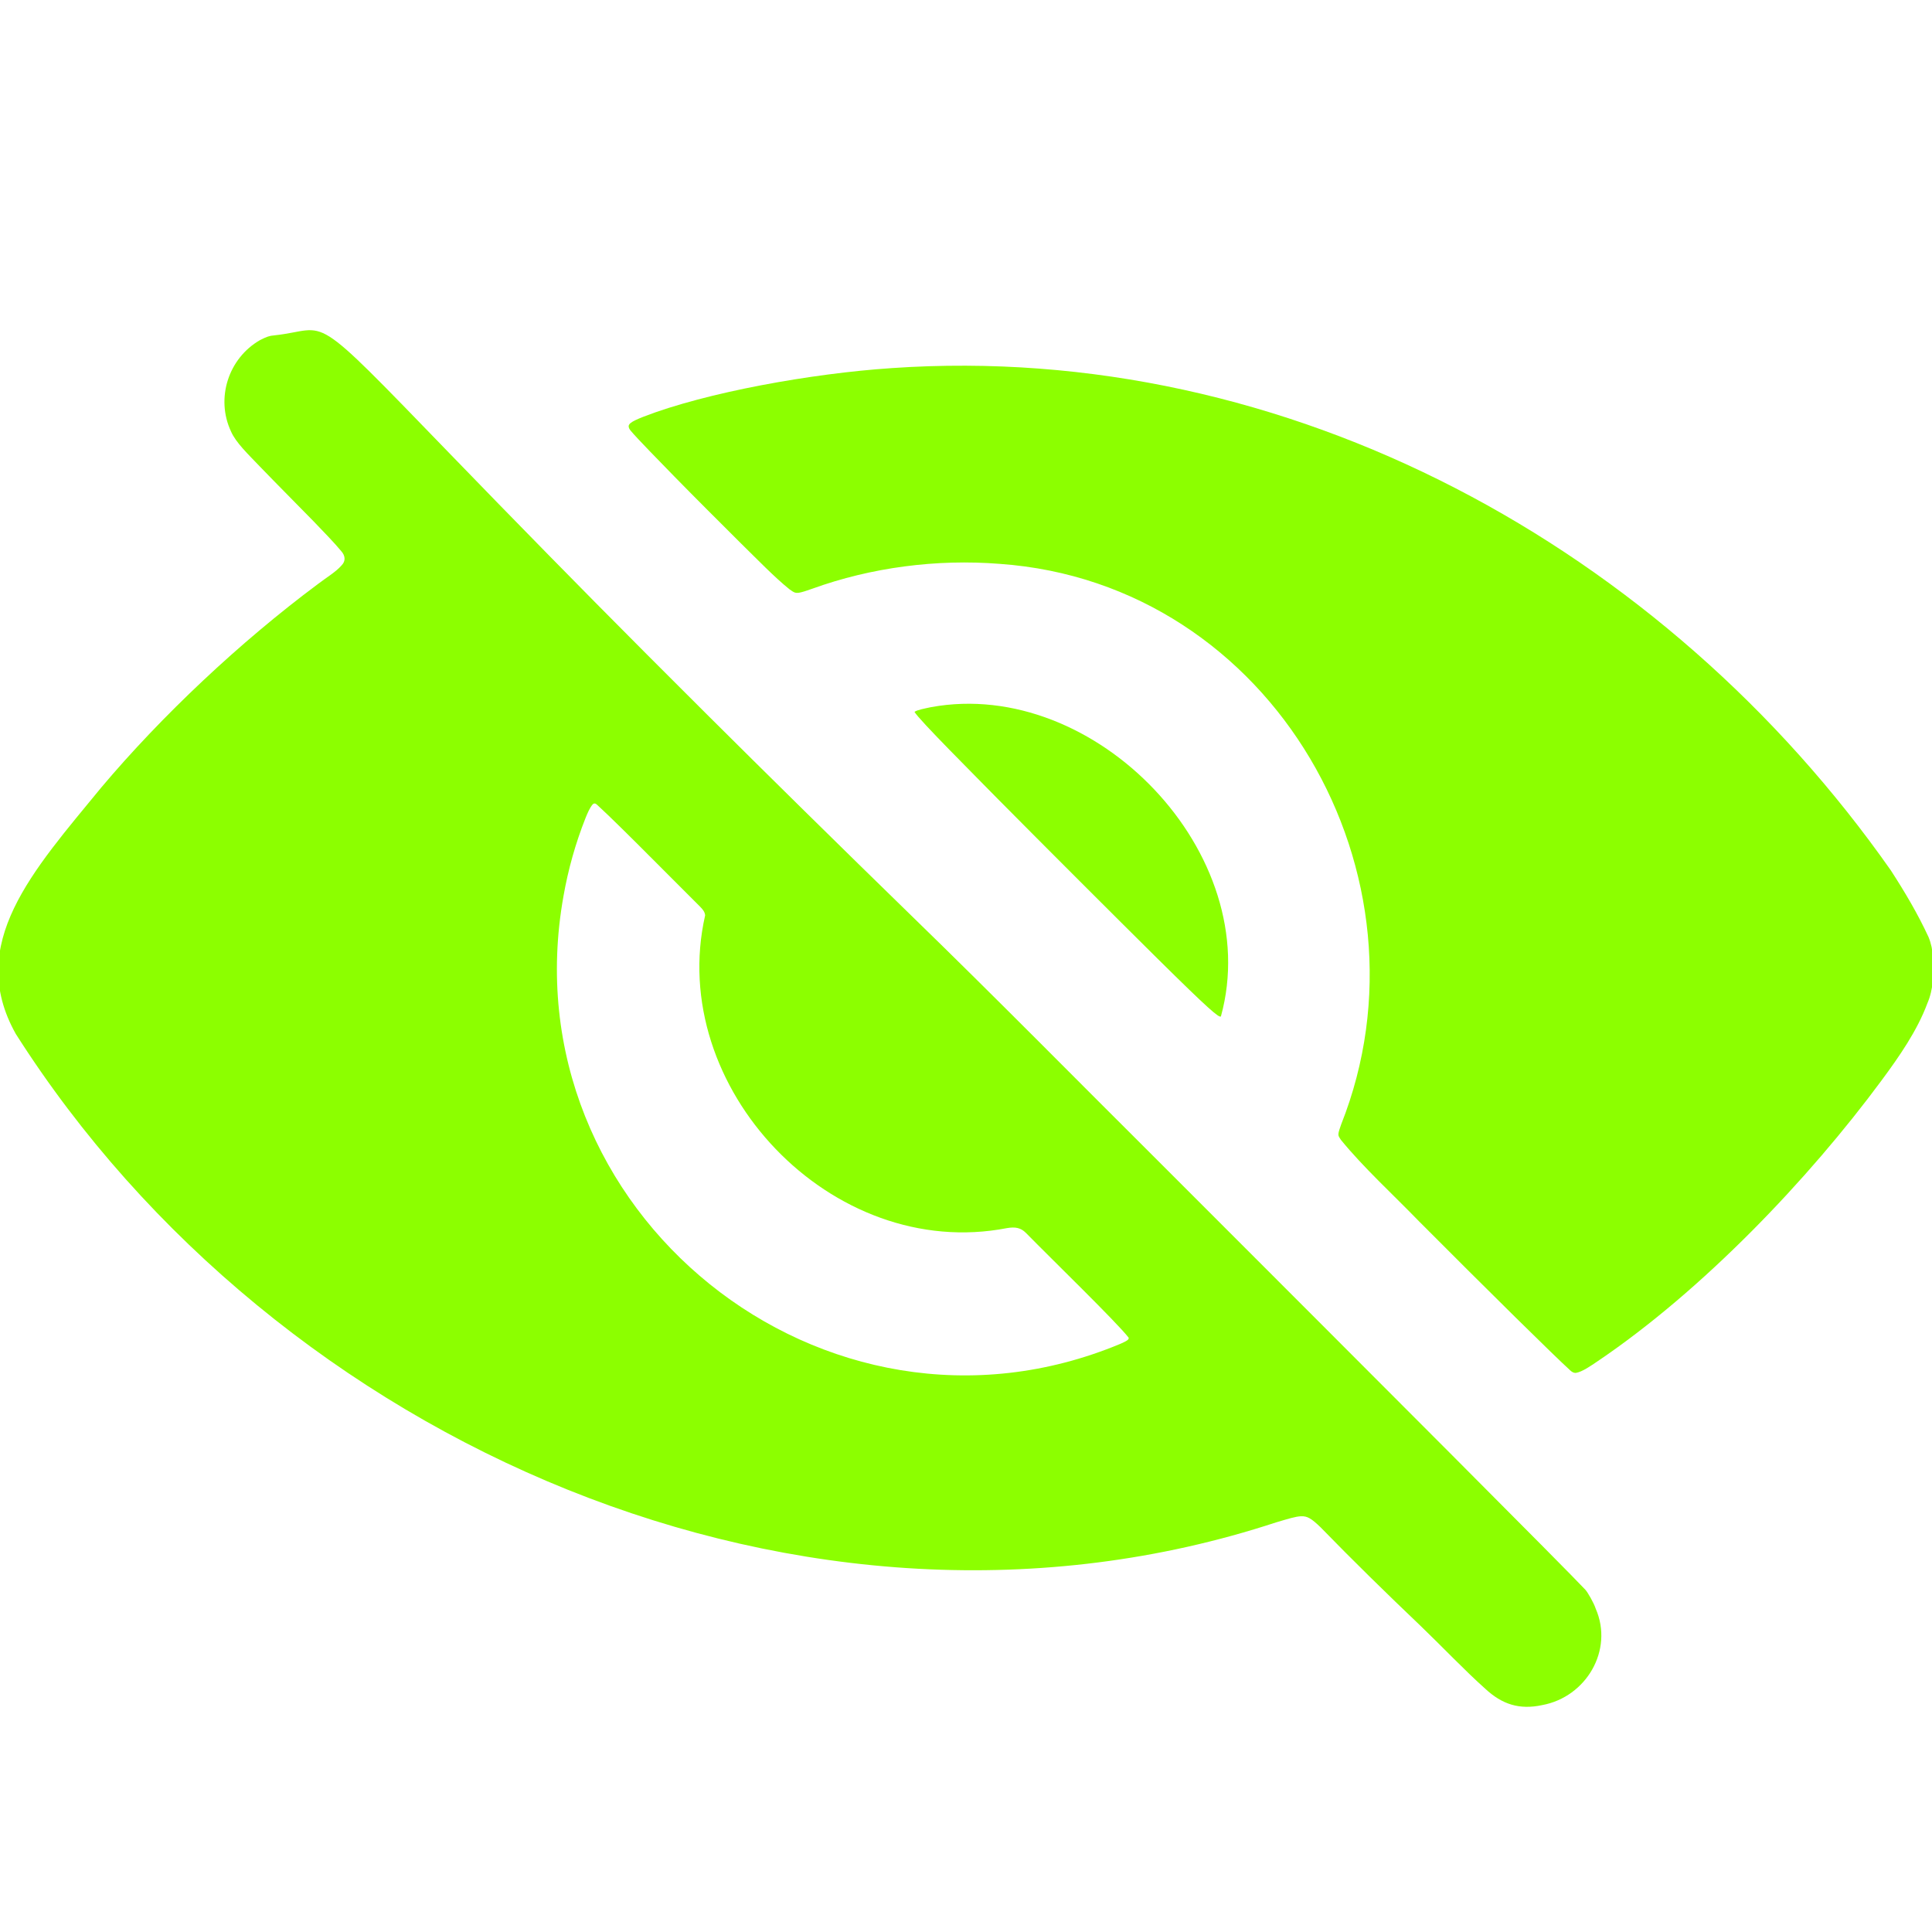
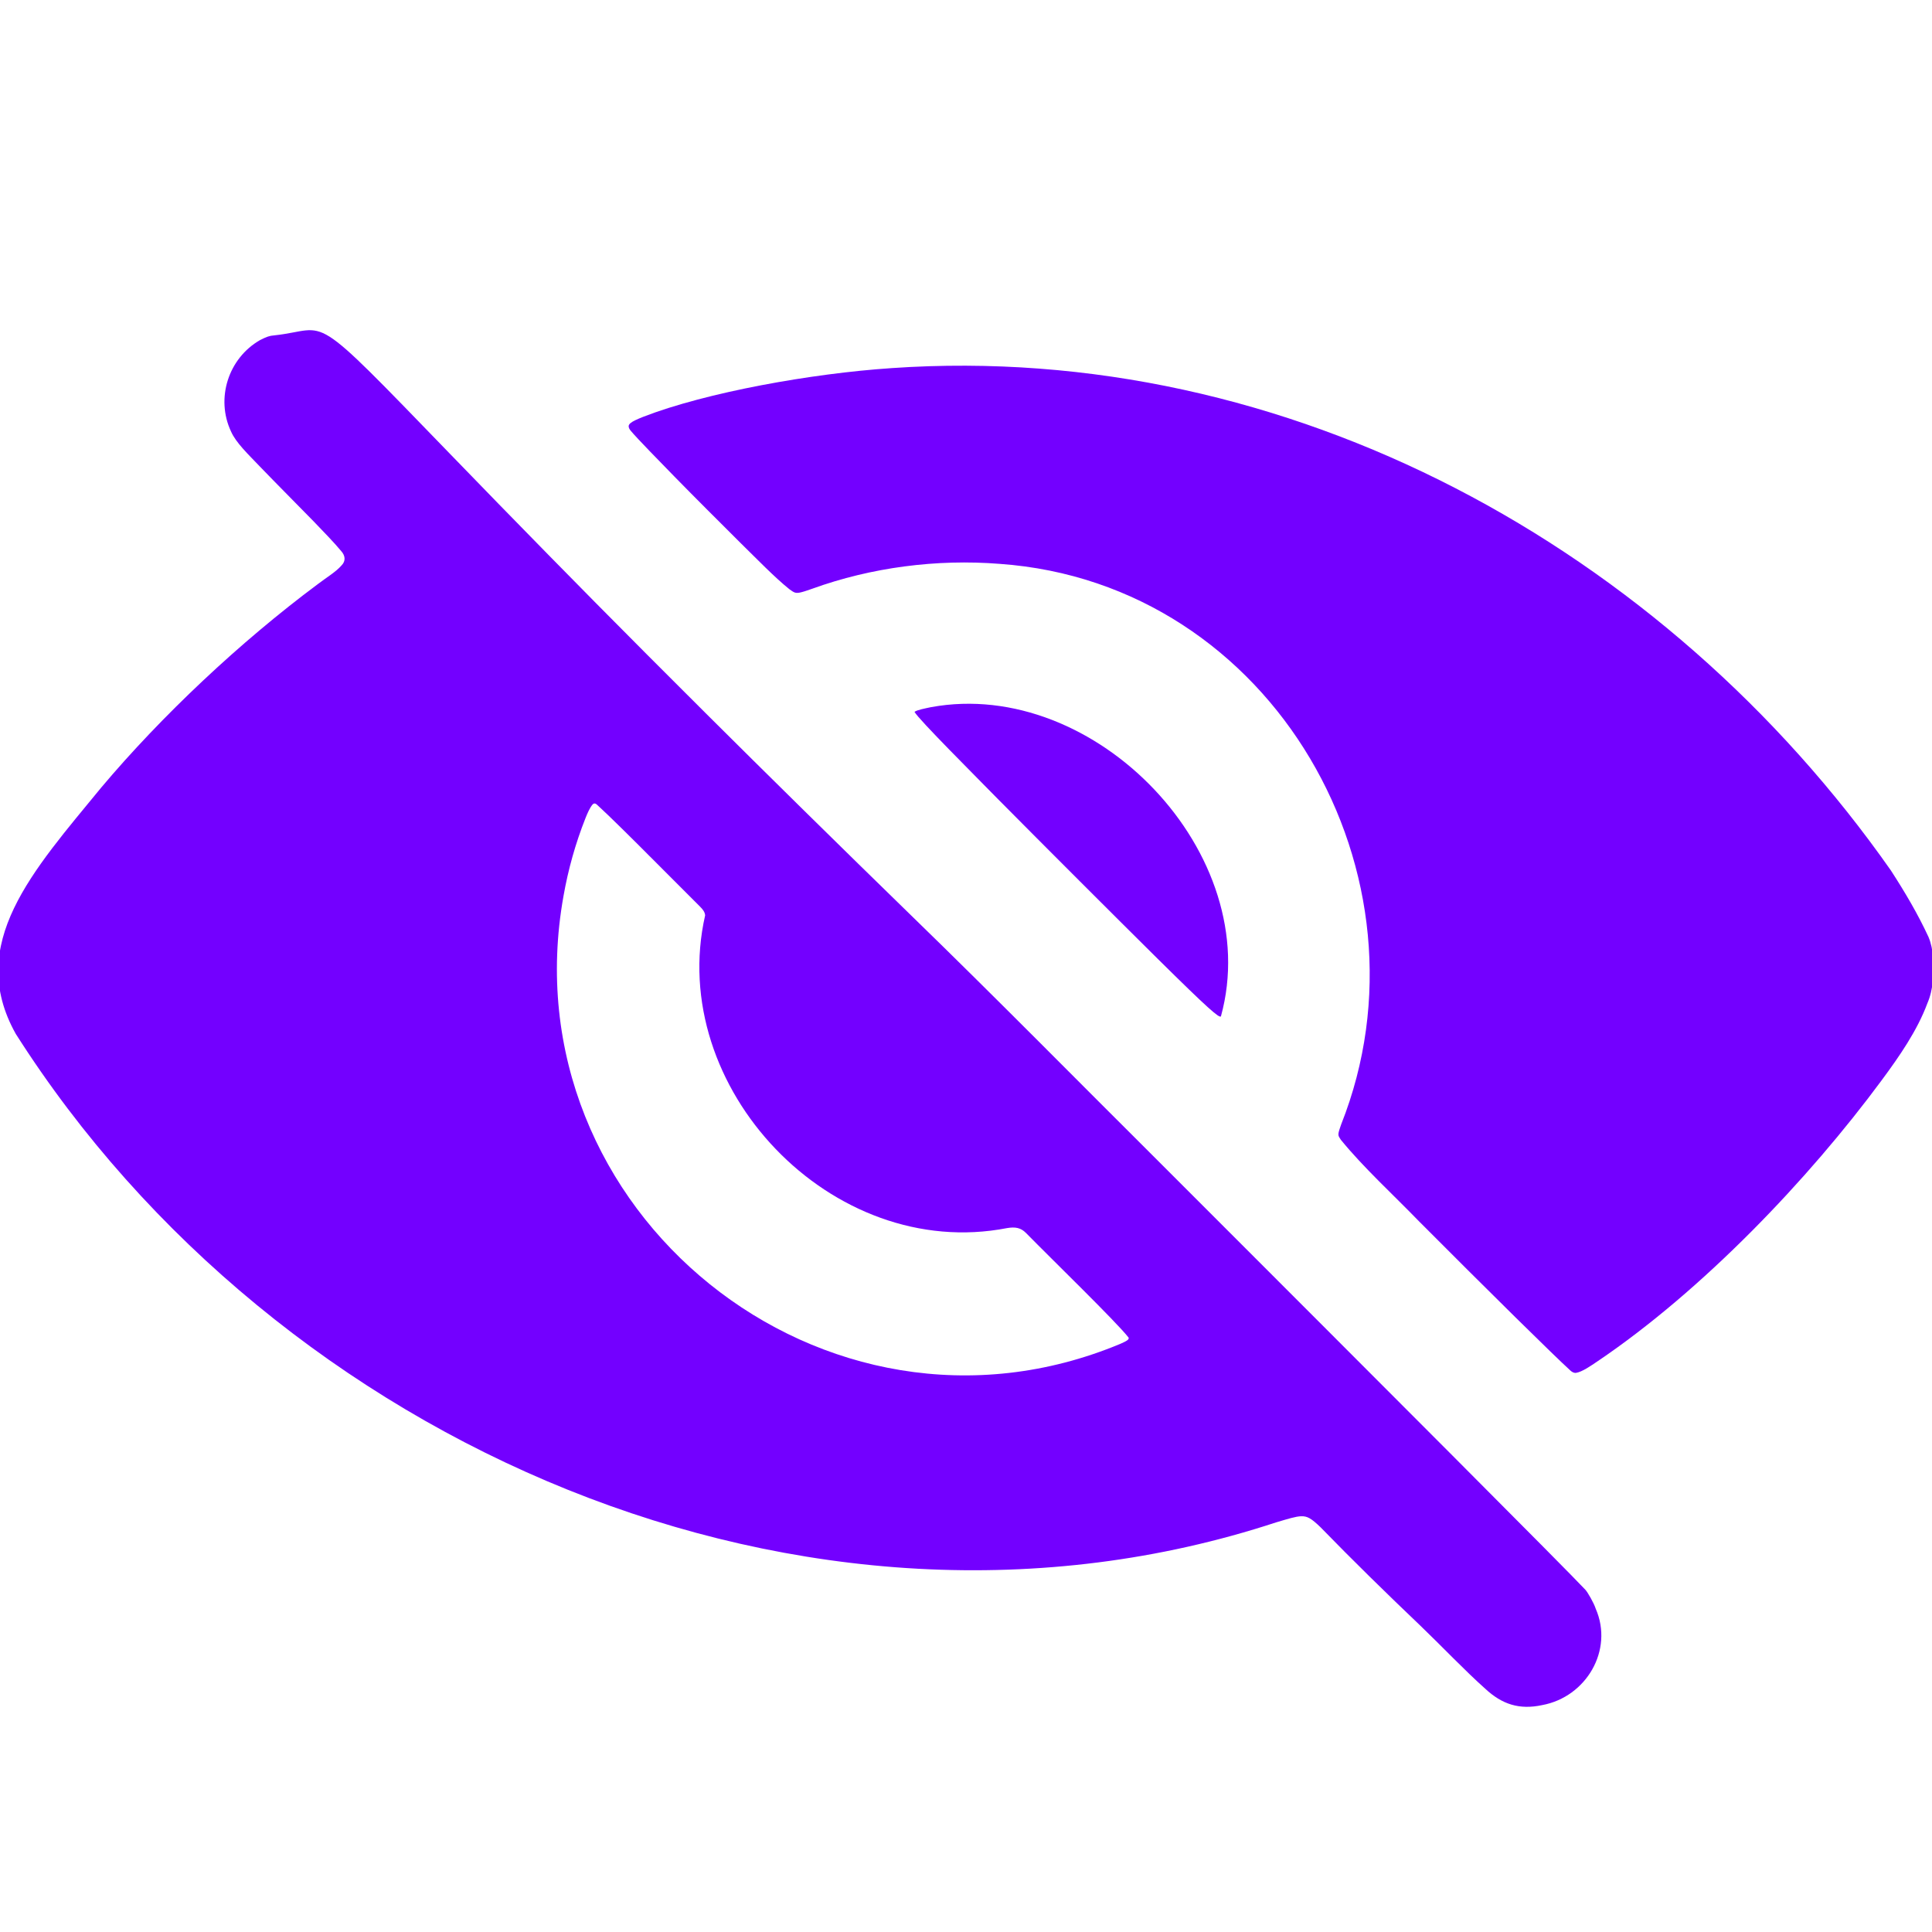
<svg xmlns="http://www.w3.org/2000/svg" version="1.1" id="Layer_1" x="0px" y="0px" viewBox="0 0 900 900" style="enable-background:new 0 0 900 900;" xml:space="preserve">
  <style type="text/css">
- 	.st0{fill:#8CFF00;}
+ 	.st0{fill:#7300FF;}
</style>
  <g transform="translate(0,900) scale(0.1,-0.1)">
    <path class="st0" d="M1211.3,7415.7c-147.6-84.6-207.4-271.6-135.2-425.5c23.1-53.1,81.4-107.5,132.4-161.3   c82.9-86.1,170.1-173.1,252.1-257.2c41.8-43.2,100.2-103.8,129.2-139.3c18.5-20.7,21.9-45.8,1.1-66.4   c-26.5-30.9-74.8-59.3-110.5-87.1c-363.3-270.6-727.7-613.7-1009.4-948.3c-316.7-386.4-632.5-727.8-397.5-1146.9   C1289.4,2271.7,3759.2,1190.9,5944,1908c59.1,17.5,91.2,27.7,117.2,28.7c28.7,1,47.5-9.9,90.2-51.1   c151-155.2,305.6-306.5,465.5-458.9c96.7-92.7,207.6-209.6,302-293.5c78-72.7,159-99.1,265.2-76.2   c205.1,37.8,333.6,255.8,249.4,448.9c-8.4,26.4-37.9,77.8-48.6,88.8c-97.3,103.7-895.3,902.6-1979,1986.4   c-387.2,385.2-764.4,769-1163.4,1156.4c-314.8,306.4-685.1,671.1-955.9,940.9c-401.9,400.5-639.3,641.3-961.8,972   c-83.5,85.8-159.2,163.7-226.2,233c-672.7,694.6-555.9,582.7-820.4,554.4c-23.4-1.8-36.4-6.7-65.6-21.5L1211.3,7415.7z    M3028.1,5009.8c61.3-61.3,169.7-170,233.5-233.8c11.4-11.5,21.9-23.8,23.2-40.1c-182.3-801.8,590.3-1615.7,1406.6-1456.8   c38.8,6.4,63.9,1.6,87.9-22.6c125-127.3,418.9-412.2,478-487.3c1.6-4,0.4-7.6-4.8-11.8c-6.2-5-17.8-10.7-33.6-17.6   c-1377.1-573.9-2857.5,619-2593.9,2086.2c21.7,123,55.4,244.5,102.9,364.1c8.1,20.4,19.8,47.5,32.5,62.2c7,7.5,14,5.2,20.4-0.7   c53.1-48,181.5-175.5,246.4-241L3028.1,5009.8z" />
    <path class="st0" d="M4151.4,7285c-368.7-24.5-861-112.6-1154.3-226.4c-14.3-5.6-27.2-11.1-37.8-16.2   c-19.1-9.3-30.2-17.7-30.8-27.5c0-7.9,4.1-14.7,9.7-21.5c27-33.1,141.8-150.1,202.6-212.5c103-105.3,208.3-209.8,312.8-314.1   c70-68.5,155-156.6,223.8-211.7c22.8-16.2,28.5-21.2,57.6-13.4c17,4.3,31.9,10.3,49.4,16c273.8,99,579,139,872.6,115.6   C5932.4,6283,6706,4917.9,6247.6,3761.8c-2.9-8.6-5.6-15.6-8-23.5c-9.3-29.5-3.7-30.6,6.5-47.8   c104.4-128.4,245.2-256.9,365.1-380.8c152.2-152.4,296.1-296.4,448.8-446.8c122.8-120.9,216.2-211.8,255.8-247.7   c7.4-6.5,14.7-10.9,24.5-10.8c29.9,4.2,71.7,34.1,100.8,53.6c490.1,330.7,983.8,848.4,1324.4,1309.6   c82,110.9,165.4,230.7,212.8,358.2c28.5,65.9,31.3,142,26.5,214.5c-2.6,33.7-8.5,64.7-21.2,95.1   c-49.4,106.8-109.5,208.4-175.1,309.7C7754.7,6447.5,6002.3,7412.6,4153.4,7285.2L4151.4,7285z" />
    <path class="st0" d="M4335.5,5705.5c-24.8-5.5-62.4-12-75.4-21.6c18.9-35.2,286.6-301.8,386.9-404.5   c224.3-226.4,552.9-554.7,746.4-746.3c235.5-232.8,285.8-276.2,294.1-267.9c208,756-584.4,1581.2-1349.8,1440.7L4335.5,5705.5z" />
  </g>
</svg>
